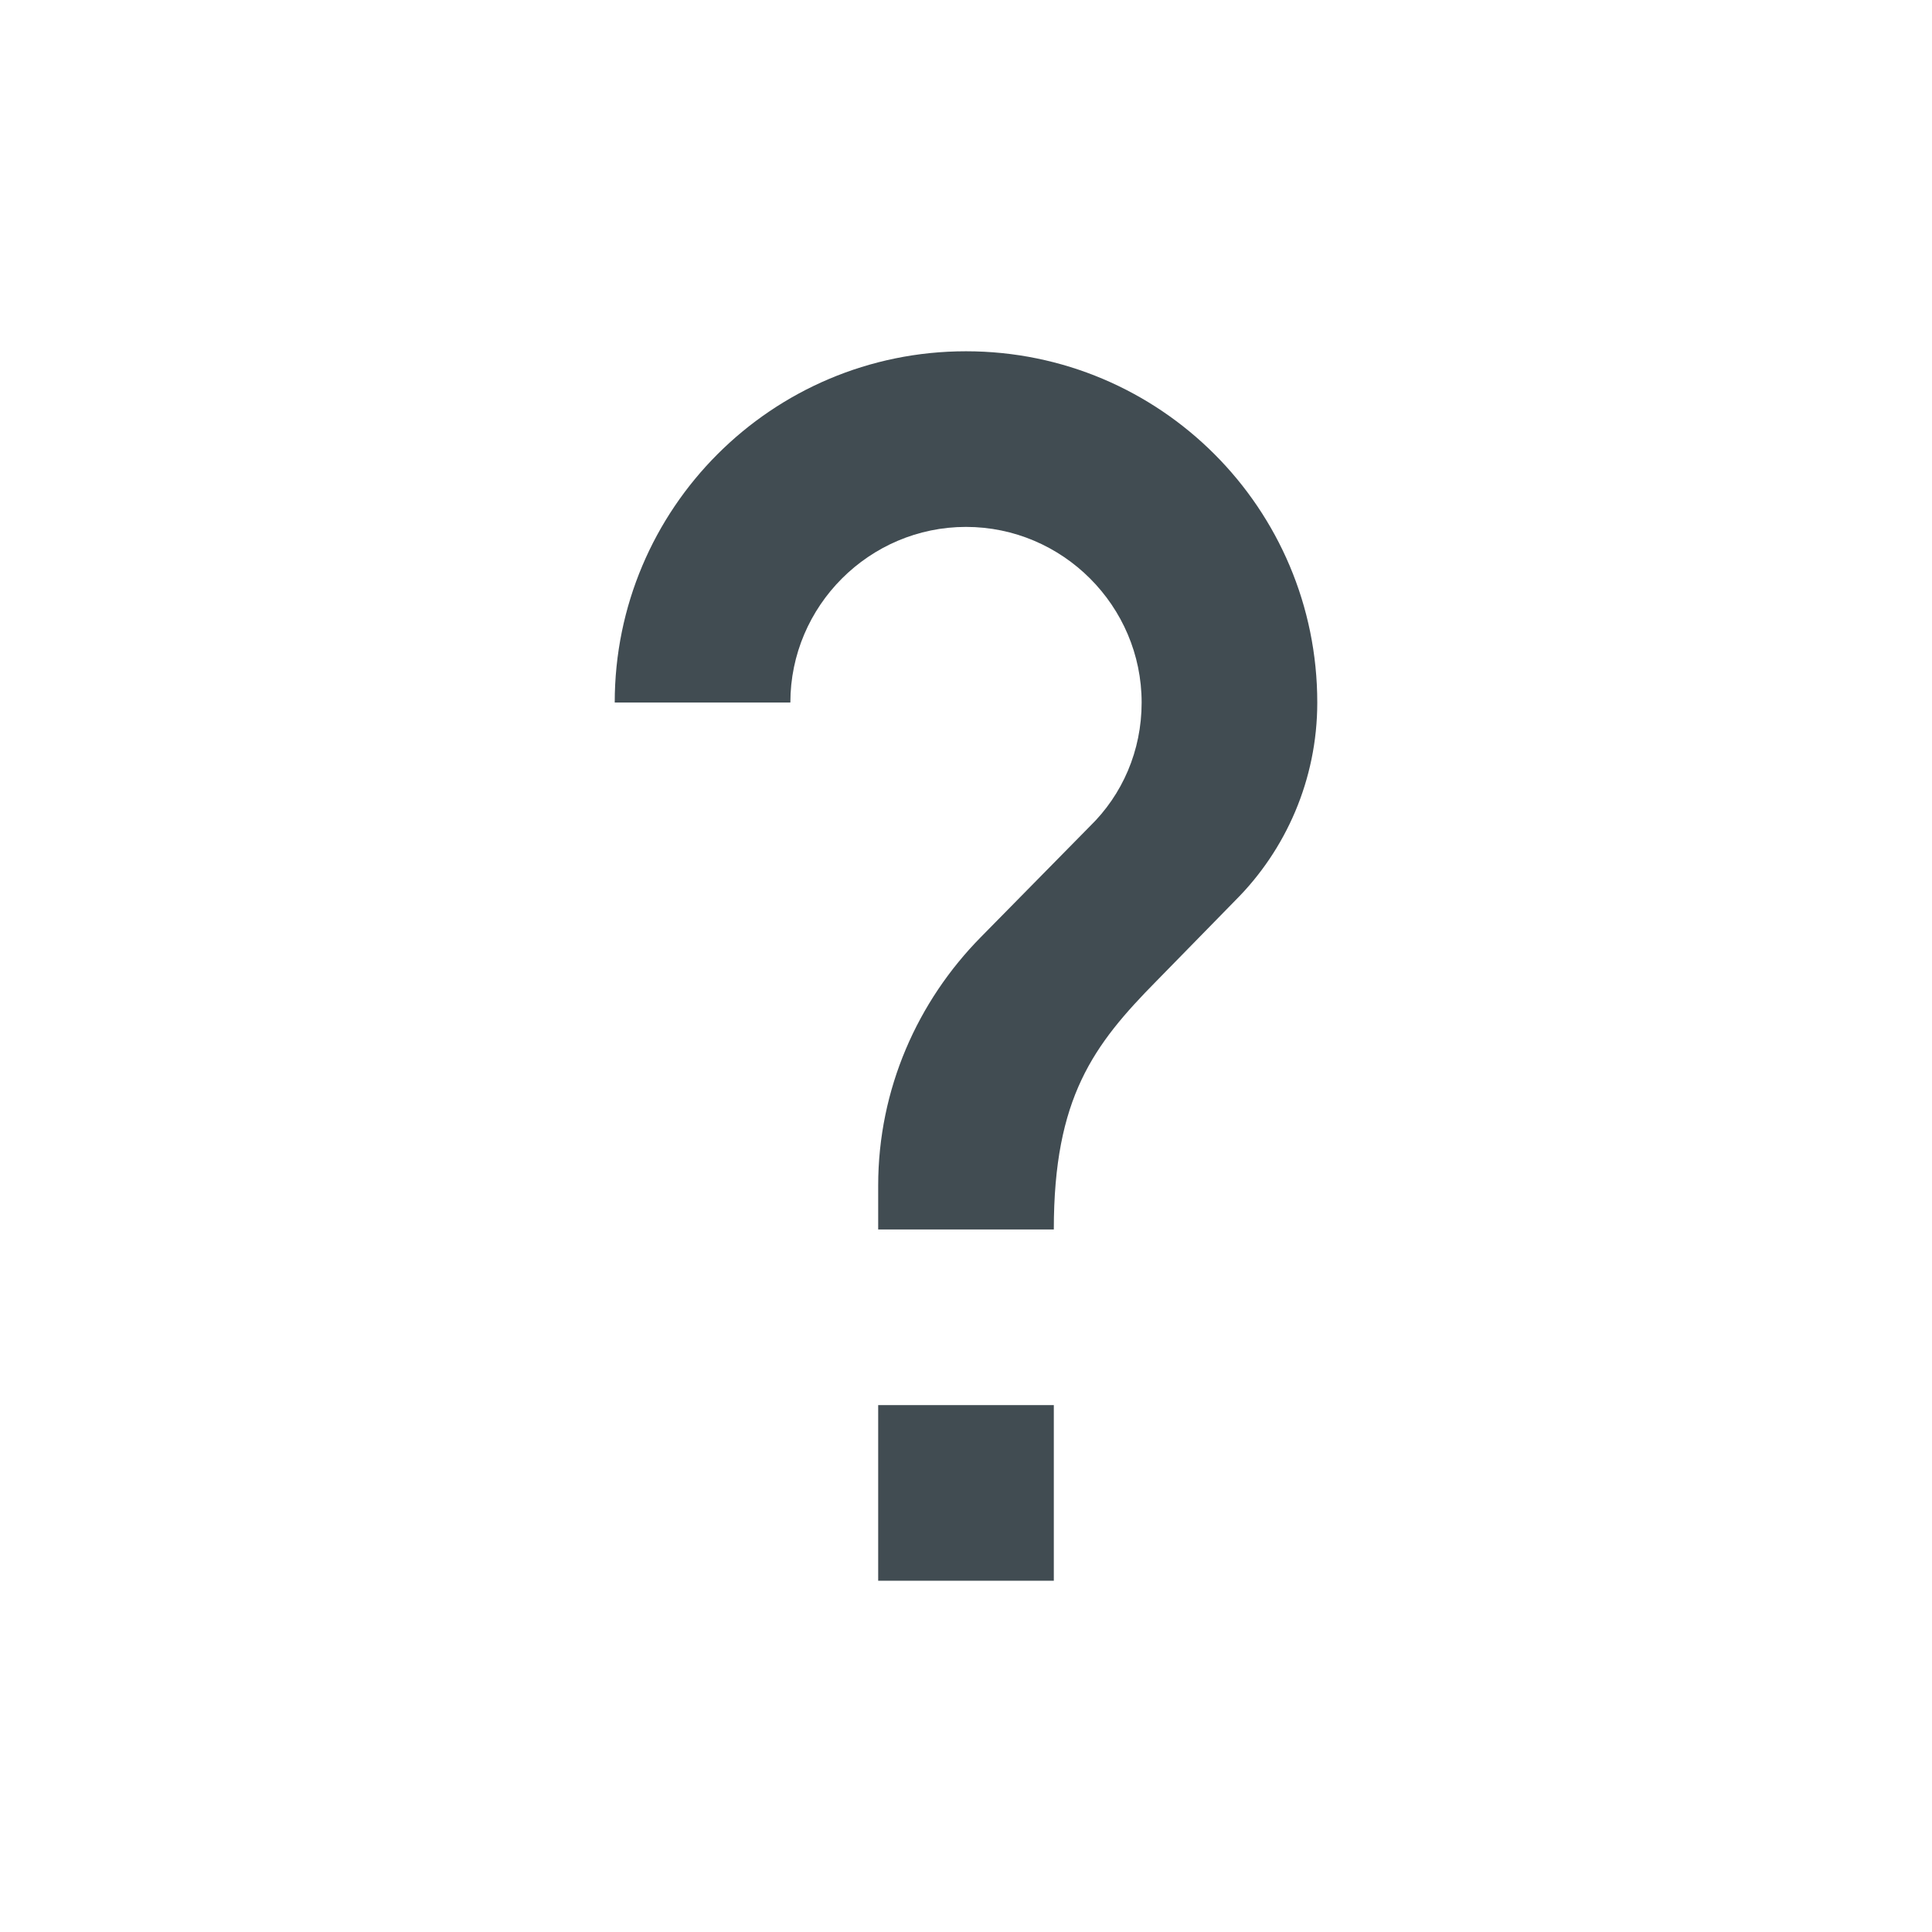
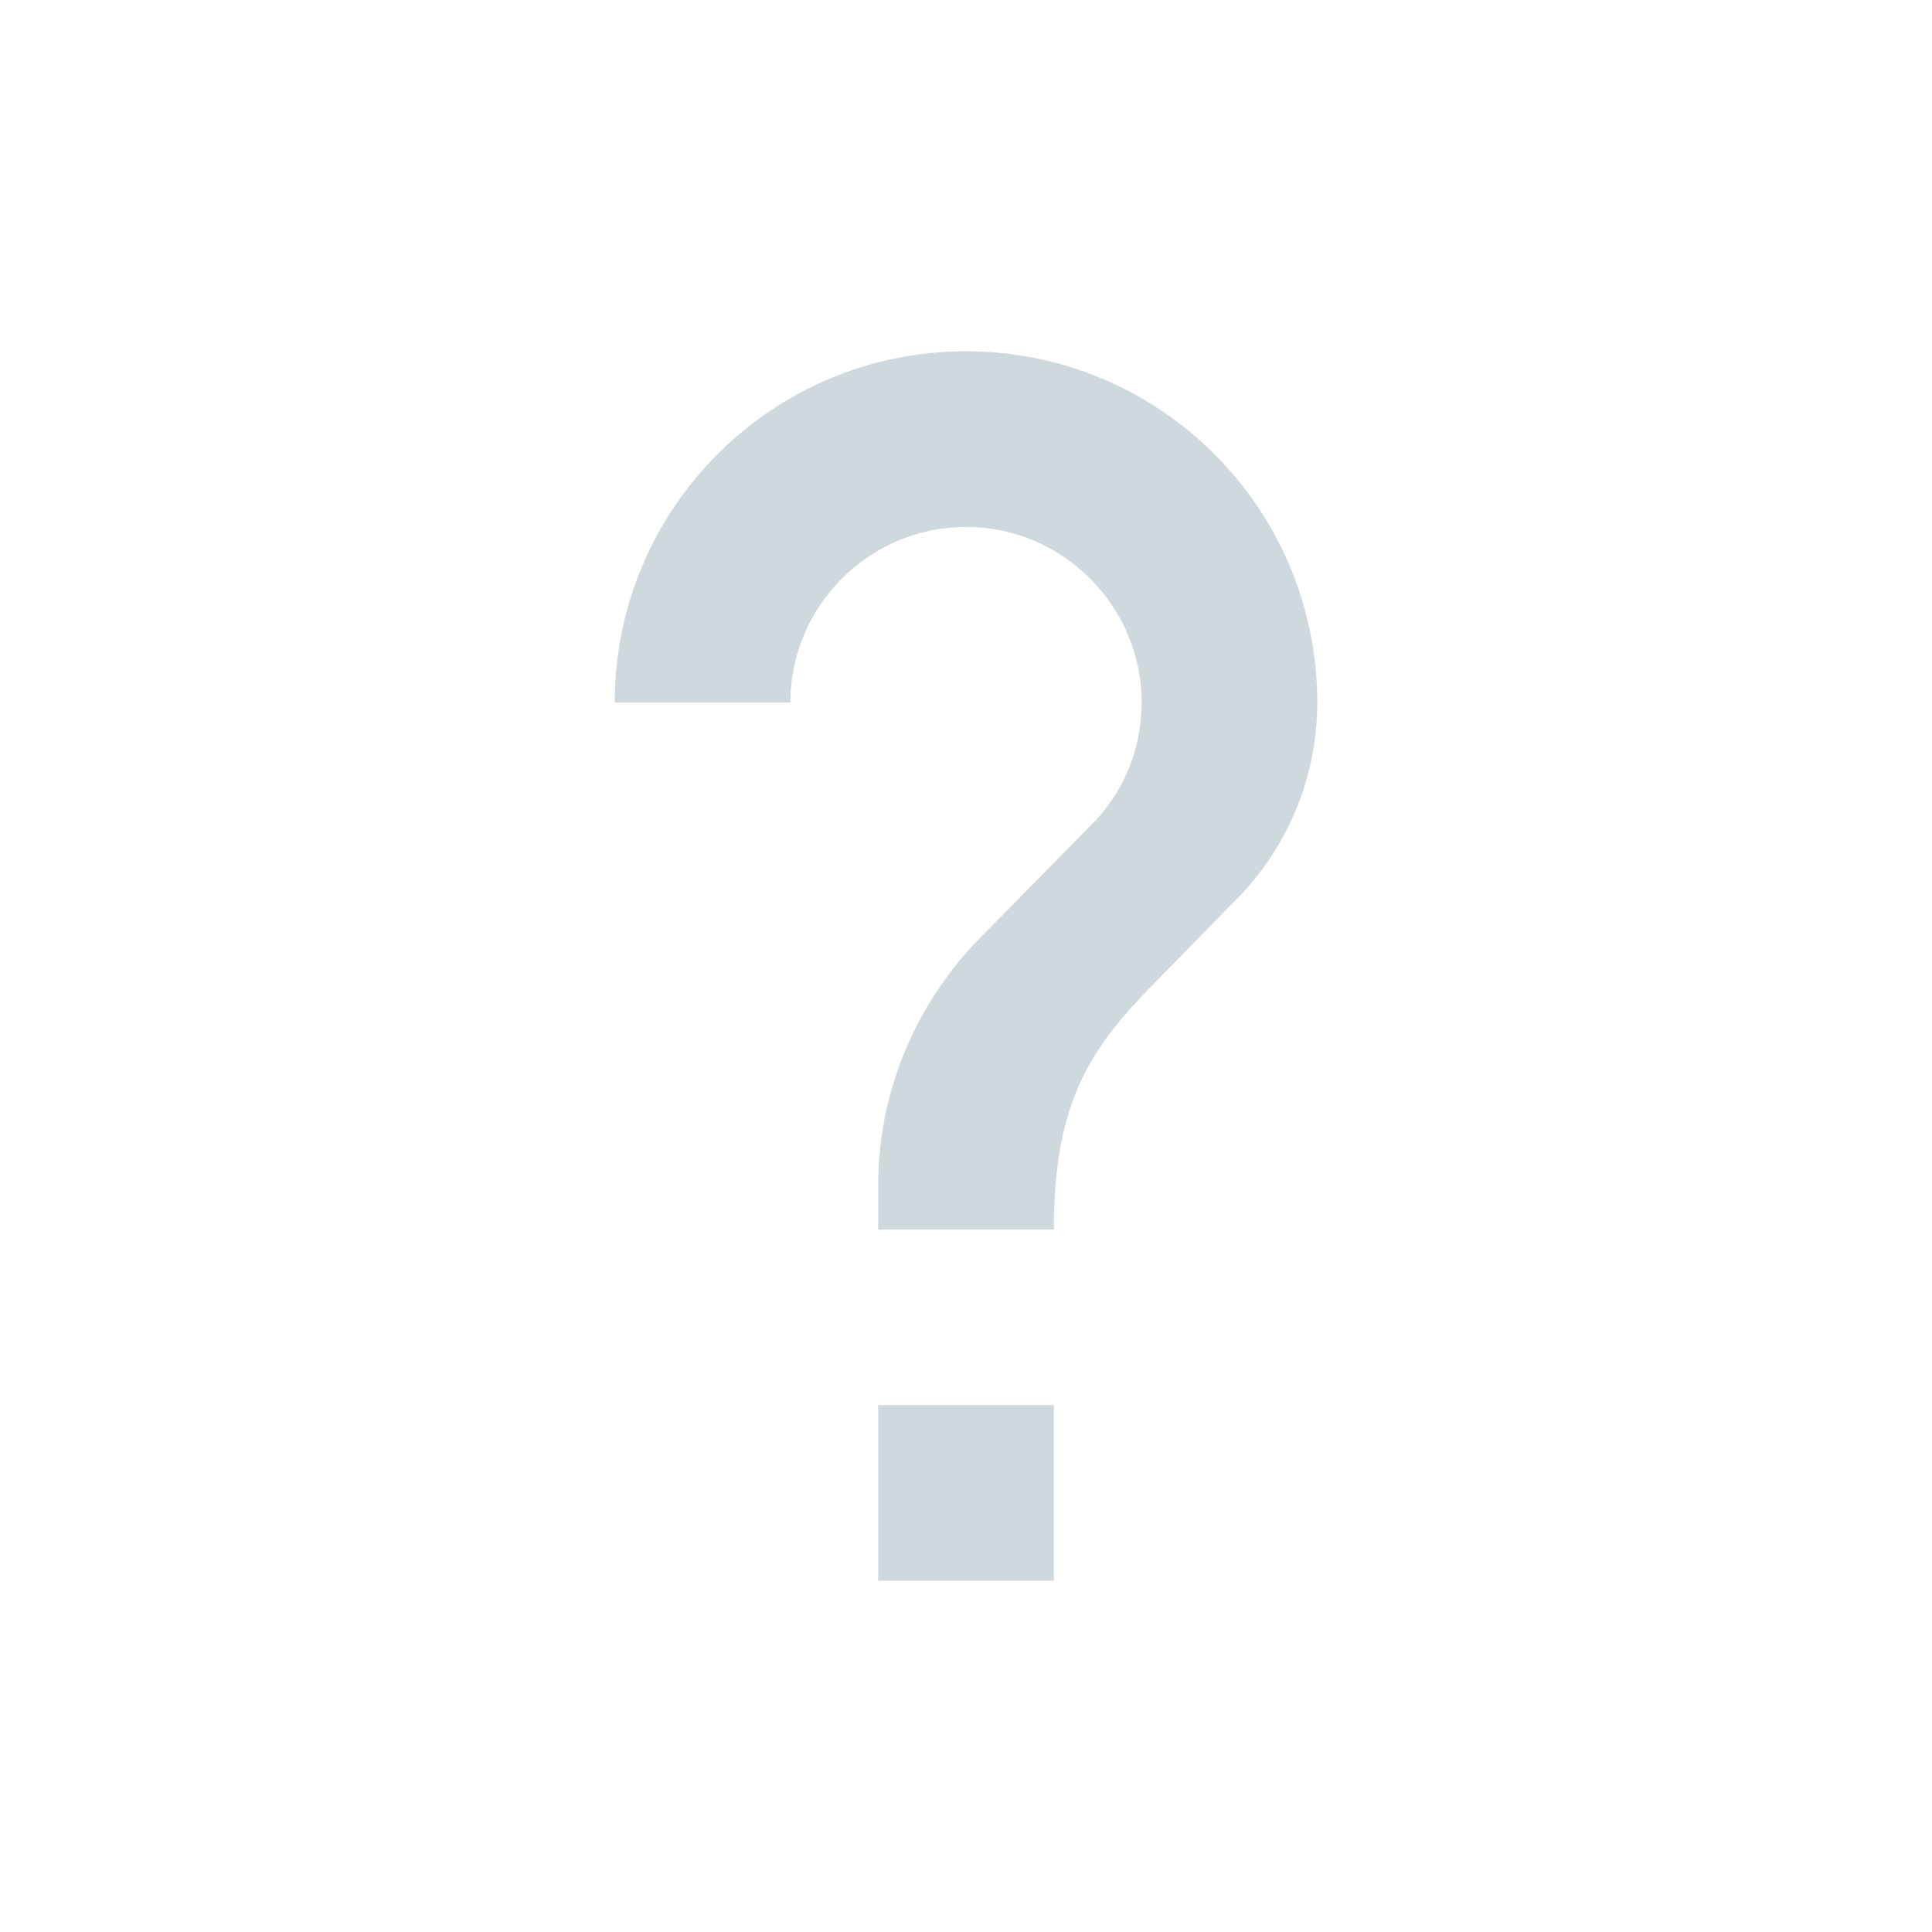
<svg xmlns="http://www.w3.org/2000/svg" width="22" height="22" viewBox="0 0 22 22">
  <defs>
    <style type="text/css" id="current-color-scheme">
-    .ColorScheme-Text { color:#414c52; } .ColorScheme-Highlight { color:#00bcd4; } .ColorScheme-ButtonBackground { color:#cfd8dc; }
+    .ColorScheme-Text { color:#cfd8dc; } .ColorScheme-Highlight { color:#00bcd4; } .ColorScheme-ButtonBackground { color:#cfd8dc; }
  </style>
  </defs>
  <path style="fill:currentColor;opacity:1" class="ColorScheme-Text" transform="translate(3 3)" d="M 8 1 C 5.79 1 4 2.79 4 5 L 6 5 C 6 3.9 6.9 3 8 3 C 9.1 3 10 3.9 10 5 C 10 5.55 9.78 6.05 9.41 6.41 L 8.17 7.67 C 7.45 8.4 7 9.4 7 10.5 L 7 11 L 9 11 C 9 9.5 9.45 8.9 10.17 8.17 L 11.07 7.25 C 11.64 6.68 12 5.88 12 5 C 12 2.79 10.21 1 8 1 z M 7 13 L 7 15 L 9 15 L 9 13 L 7 13 z" />
</svg>
